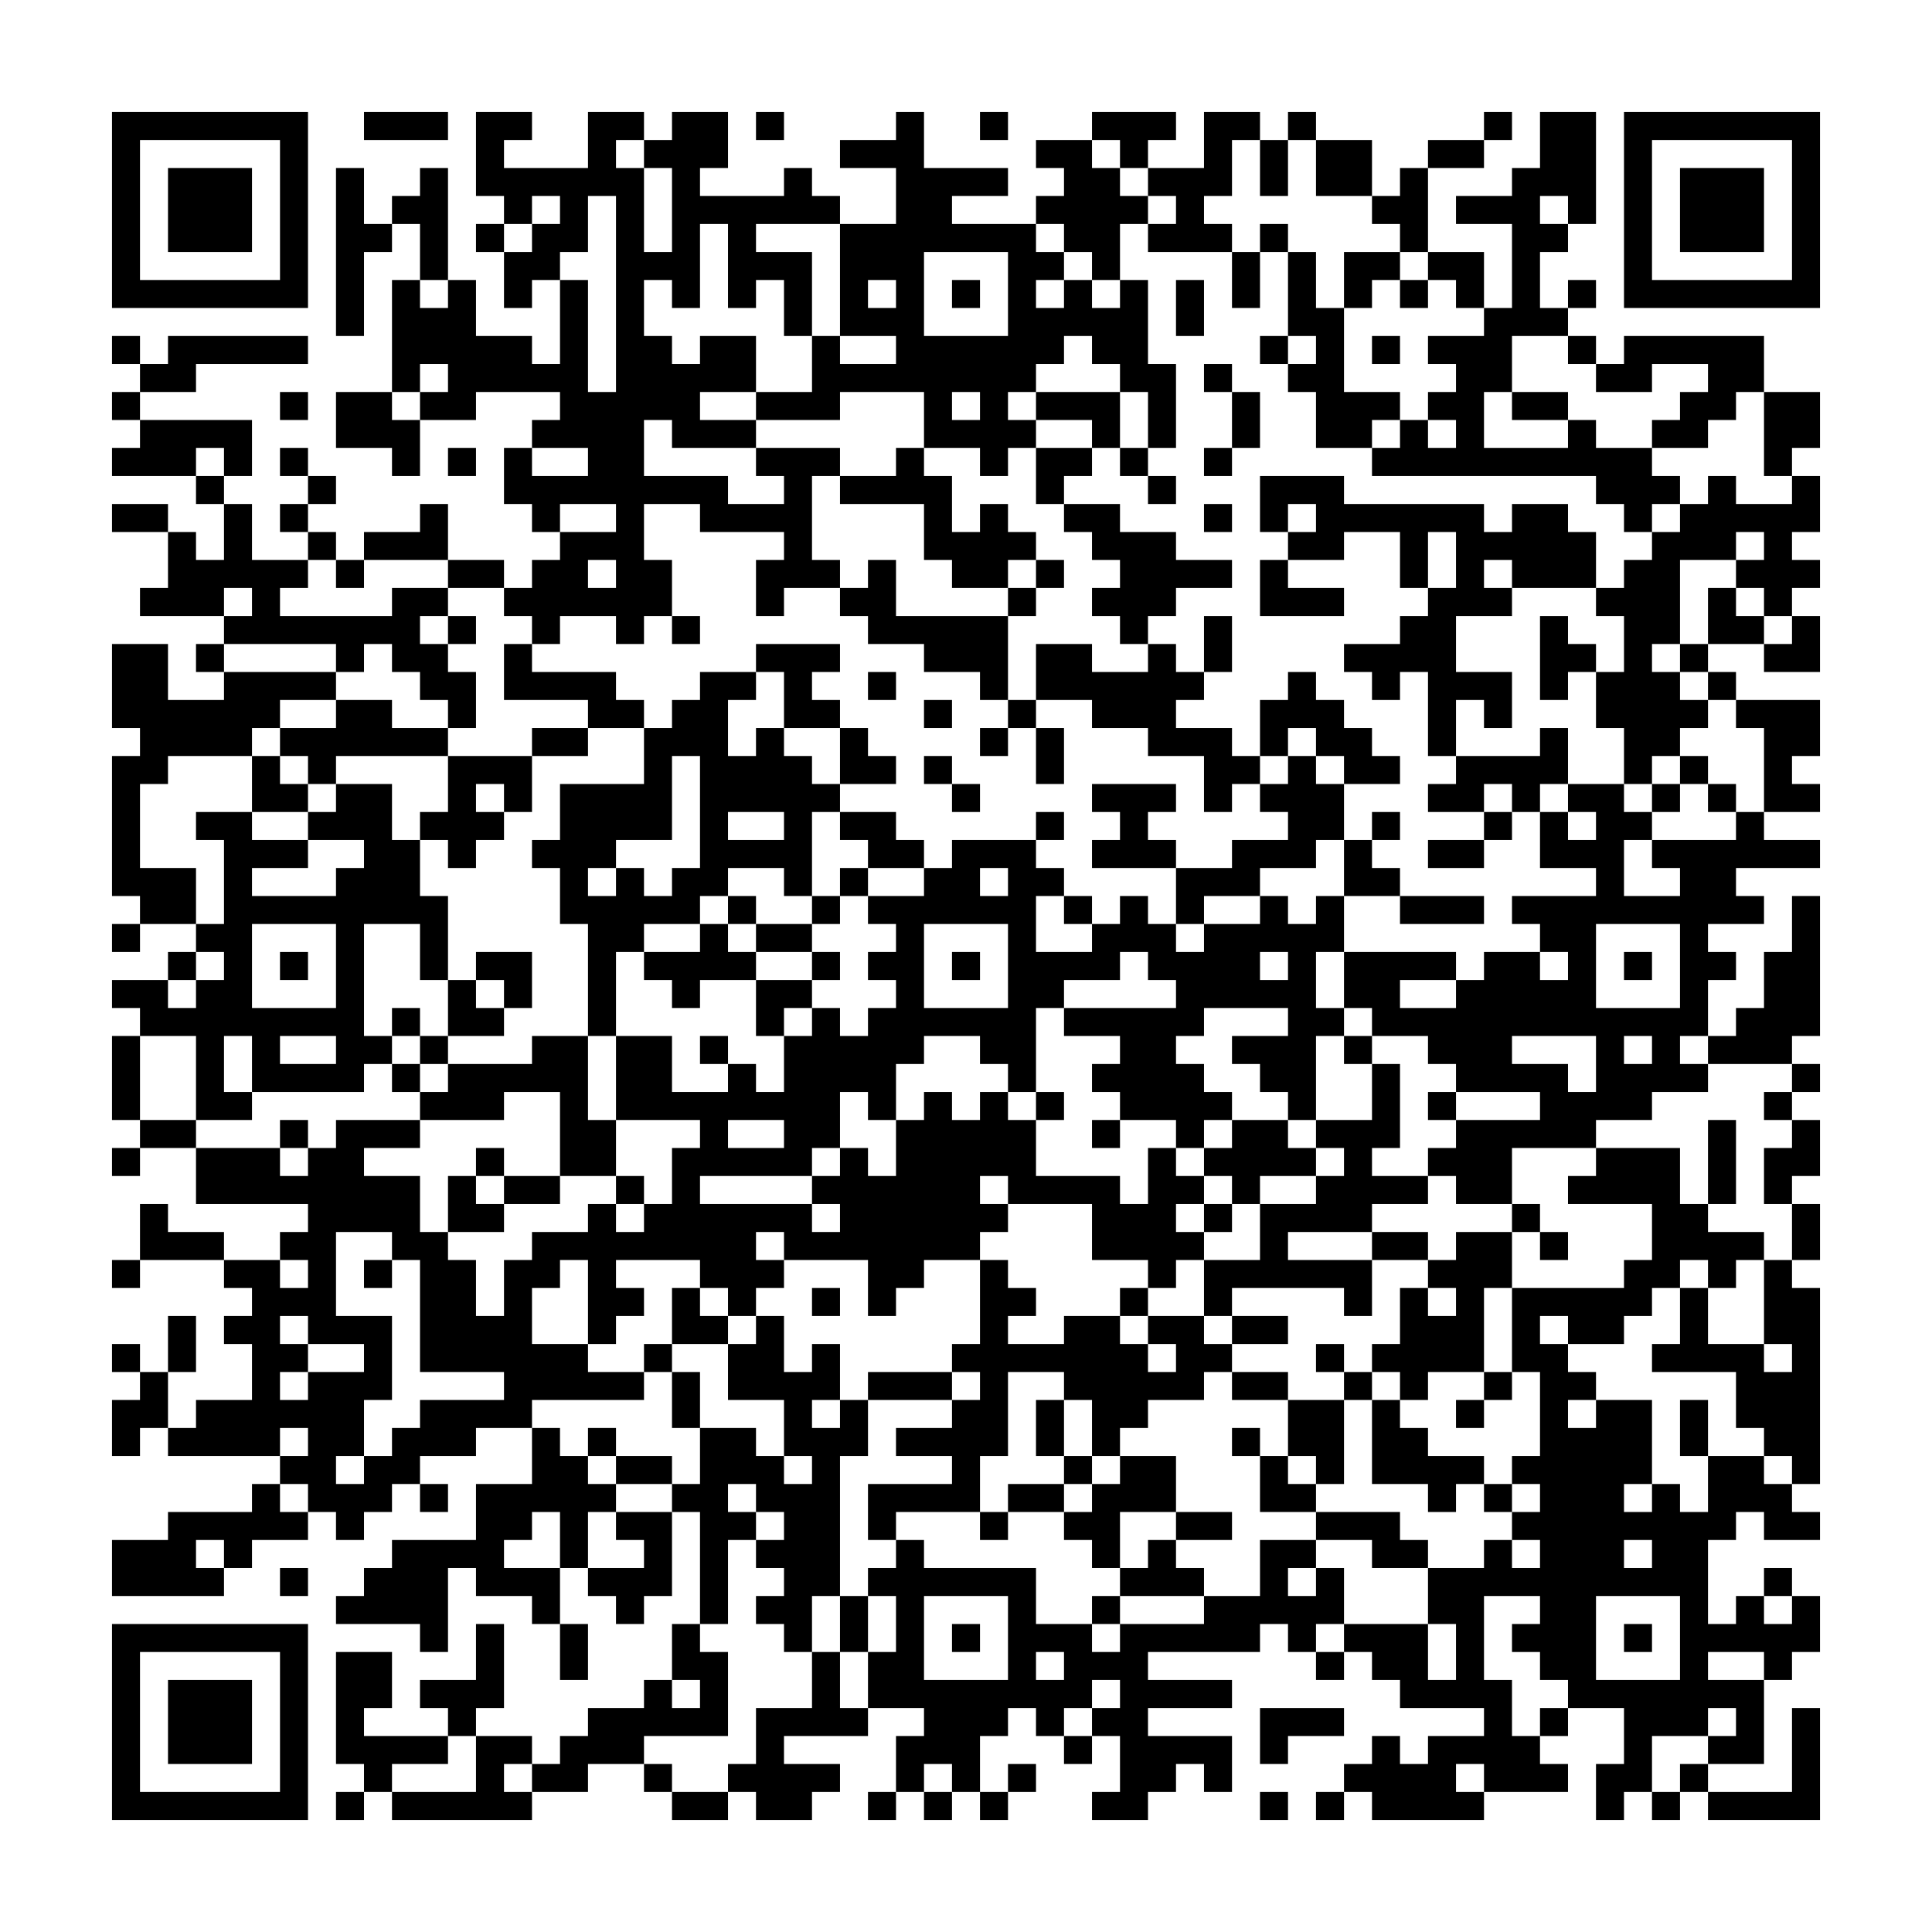
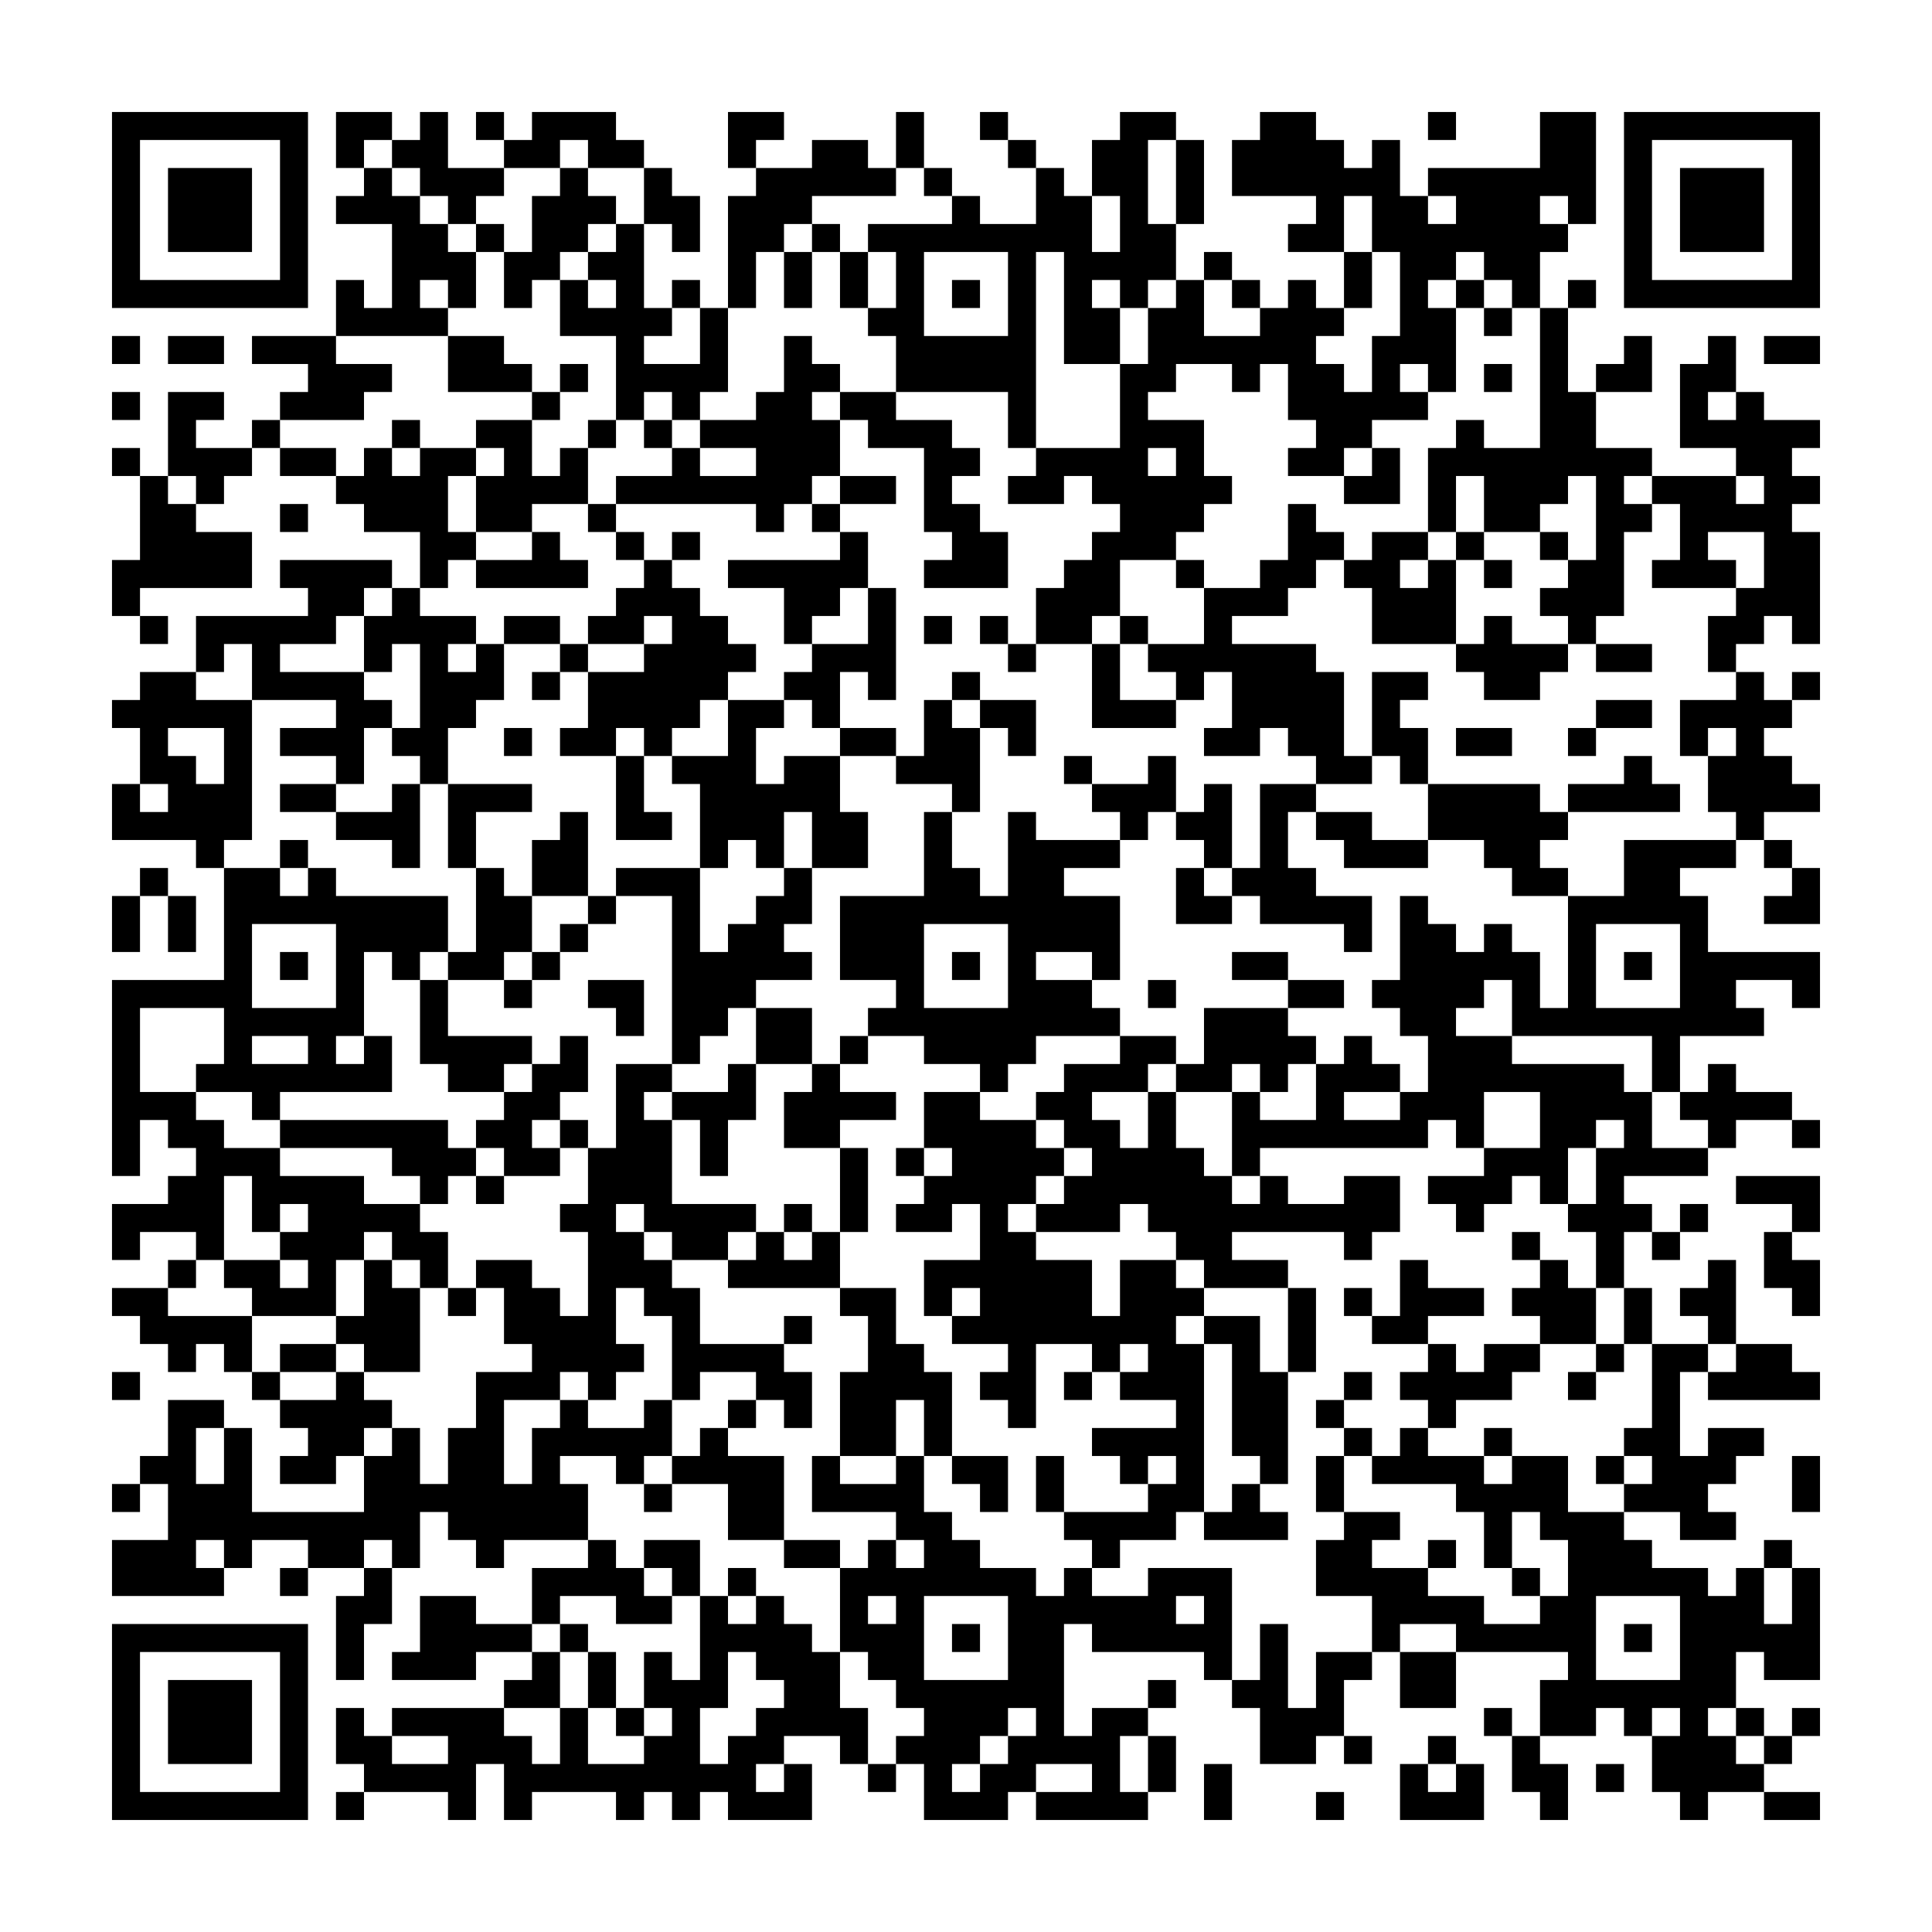
<svg xmlns="http://www.w3.org/2000/svg" viewBox="0 0 69 69">
-   <path d="M4 4h7v7h-7zM13 4h3v1h-3zM17 4h2v1h-1v1h3v-2h2v1h-1v1h1v3h1v-3h-1v-1h1v-1h2v2h-1v1h3v-1h1v1h1v1h-3v1h2v3h-1v-2h-1v1h-1v-3h-1v3h-1v-1h-1v2h1v1h1v-1h2v2h-2v1h2v1h-3v-1h-1v2h3v1h2v-1h-1v-1h3v1h-1v3h1v1h-2v1h-1v-2h1v-1h-3v-1h-2v2h1v2h-1v1h-1v-1h-2v1h-1v-1h-1v-1h1v-1h1v-1h2v-1h-2v1h-1v-1h-1v-2h1v1h2v-1h-2v-1h1v-1h-3v1h-2v-1h1v-1h-1v1h-1v-4h1v1h1v-1h1v2h2v1h1v-3h1v4h1v-7h-1v2h-1v1h-1v1h-1v-2h1v-1h1v-1h-1v1h-1v-1h-1zM27 4h1v1h-1zM32 4h1v2h3v1h-2v1h3v1h1v1h-1v1h1v-1h1v1h1v-1h1v3h1v3h-1v-2h-1v-1h-1v-1h-1v1h-1v1h-1v1h1v1h-1v1h-1v-1h-2v-2h-3v1h-3v-1h2v-2h1v1h2v-1h-2v-4h2v-2h-2v-1h2zM35 4h1v1h-1zM39 4h3v1h-1v1h-1v-1h-1zM43 4h2v1h-1v2h-1v1h1v1h-3v-1h1v-1h-1v-1h2zM46 4h1v1h-1zM53 4h1v1h-1zM55 4h2v4h-1v-1h-1v1h1v1h-1v2h1v1h-2v2h-1v2h3v-1h1v1h2v1h1v1h-1v1h-1v-1h-1v-1h-8v-1h1v-1h1v1h1v-1h-1v-1h1v-1h-1v-1h2v-1h1v-3h-2v-1h2v-1h1zM58 4h7v7h-7zM5 5v5h5v-5zM37 5h2v1h1v1h1v1h-1v2h-1v-1h-1v-1h-1v-1h1v-1h-1zM45 5h1v2h-1zM47 5h2v2h-2zM51 5h2v1h-2zM59 5v5h5v-5zM6 6h3v3h-3zM12 6h1v2h1v1h-1v3h-1zM15 6h1v4h-1v-2h-1v-1h1zM50 6h1v3h-1v-1h-1v-1h1zM60 6h3v3h-3zM17 8h1v1h-1zM45 8h1v1h-1zM33 9v3h3v-3zM44 9h1v2h-1zM46 9h1v2h1v3h2v1h-1v1h-2v-2h-1v-1h1v-1h-1zM48 9h2v1h-1v1h-1zM51 9h2v2h-1v-1h-1zM31 10v1h1v-1zM34 10h1v1h-1zM42 10h1v2h-1zM50 10h1v1h-1zM56 10h1v1h-1zM4 12h1v1h-1zM6 12h5v1h-4v1h-2v-1h1zM45 12h1v1h-1zM49 12h1v1h-1zM56 12h1v1h-1zM58 12h5v2h-1v1h-1v1h-2v-1h1v-1h1v-1h-2v1h-2v-1h1zM43 13h1v1h-1zM4 14h1v1h-1zM10 14h1v1h-1zM12 14h2v1h1v2h-1v-1h-2zM34 14v1h1v-1zM37 14h3v2h-1v-1h-2zM44 14h1v2h-1zM54 14h2v1h-2zM63 14h2v2h-1v1h-1zM5 15h4v2h-1v-1h-1v1h-3v-1h1zM10 16h1v1h-1zM16 16h1v1h-1zM32 16h1v1h1v2h1v-1h1v1h1v1h-1v1h-2v-1h-1v-2h-3v-1h2zM37 16h2v1h-1v1h-1zM40 16h1v1h-1zM43 16h1v1h-1zM7 17h1v1h-1zM11 17h1v1h-1zM41 17h1v1h-1zM45 17h3v1h5v1h1v-1h2v1h1v2h-3v-1h-1v1h1v1h-2v2h2v2h-1v-1h-1v2h-1v-3h-1v1h-1v-1h-1v-1h2v-1h1v-1h1v-2h-1v2h-1v-2h-2v1h-2v-1h1v-1h-1v1h-1zM61 17h1v1h2v-1h1v2h-1v1h1v1h-1v1h-1v-1h-1v-1h1v-1h-1v1h-2v3h-1v1h1v1h1v1h-1v1h-1v1h-1v-2h-1v-2h1v-2h-1v-1h1v-1h1v-1h1v-1h1zM4 18h2v1h-2zM8 18h1v2h2v1h-1v1h4v-1h2v1h-1v1h1v1h1v2h-1v-1h-1v-1h-1v-1h-1v1h-1v-1h-4v-1h1v-1h-1v1h-3v-1h1v-2h1v1h1zM10 18h1v1h-1zM15 18h1v2h-3v-1h2zM38 18h2v1h2v1h2v1h-2v1h-1v1h-1v-1h-1v-1h1v-1h-1v-1h-1zM43 18h1v1h-1zM11 19h1v1h-1zM12 20h1v1h-1zM16 20h2v1h-2zM21 20v1h1v-1zM31 20h1v2h4v3h-1v-1h-2v-1h-2v-1h-1v-1h1zM37 20h1v1h-1zM45 20h1v1h2v1h-3zM36 21h1v1h-1zM61 21h1v1h1v1h-2zM16 22h1v1h-1zM24 22h1v1h-1zM43 22h1v2h-1zM55 22h1v1h1v1h-1v1h-1zM64 22h1v2h-2v-1h1zM4 23h2v2h2v-1h4v1h-2v1h-1v1h-3v1h-1v3h2v2h-2v-1h-1v-5h1v-1h-1zM7 23h1v1h-1zM18 23h1v1h3v1h1v1h-2v-1h-3zM27 23h3v1h-1v1h1v1h-2v-2h-1zM37 23h2v1h2v-1h1v1h1v1h-1v1h2v1h1v1h-1v1h-1v-2h-2v-1h-2v-1h-2zM60 23h1v1h-1zM25 24h2v1h-1v2h1v-1h1v1h1v1h1v1h-1v3h-1v-1h-2v1h-1v1h-2v1h-1v3h-1v-4h-1v-2h-1v-1h1v-2h3v-2h1v-1h1zM31 24h1v1h-1zM46 24h1v1h1v1h1v1h1v1h-2v-1h-1v-1h-1v1h-1v-2h1zM61 24h1v1h-1zM12 25h2v1h2v1h-4v1h-1v-1h-1v-1h2zM33 25h1v1h-1zM36 25h1v1h-1zM62 25h3v2h-1v1h1v1h-2v-3h-1zM19 26h2v1h-2zM30 26h1v1h1v1h-2zM35 26h1v1h-1zM37 26h1v2h-1zM55 26h1v2h-1v1h-1v-1h-1v1h-2v-1h1v-1h3zM9 27h1v1h1v1h-2zM16 27h3v2h-1v-1h-1v1h1v1h-1v1h-1v-1h-1v-1h1zM24 27v3h-2v1h-1v1h1v-1h1v1h1v-1h1v-4zM33 27h1v1h-1zM46 27h1v1h1v2h-1v1h-2v1h-2v1h-1v-2h2v-1h2v-1h-1v-1h1zM60 27h1v1h-1zM12 28h2v2h1v2h1v3h-1v-2h-2v4h1v1h-1v1h-4v-2h-1v2h1v1h-2v-3h-2v-1h-1v-1h2v1h1v-1h1v-1h-1v-1h1v-3h-1v-1h2v1h2v1h-2v1h3v-1h1v-1h-2v-1h1zM34 28h1v1h-1zM39 28h3v1h-1v1h1v1h-3v-1h1v-1h-1zM56 28h2v1h1v1h-1v2h2v-1h-1v-1h3v-1h1v1h2v1h-3v1h1v1h-2v1h1v1h-1v2h-1v1h1v1h-2v1h-2v1h-3v2h-2v-1h-1v-1h1v-1h3v-1h-3v-1h-1v-1h-2v-1h-1v-2h4v1h-2v1h2v-1h1v-1h2v1h1v-1h-1v-1h-1v-1h3v-1h-2v-2h1v1h1v-1h-1zM59 28h1v1h-1zM61 28h1v1h-1zM26 29v1h2v-1zM30 29h2v1h1v1h-2v-1h-1zM37 29h1v1h-1zM49 29h1v1h-1zM53 29h1v1h-1zM34 30h3v1h1v1h-1v2h2v-1h1v-1h1v1h1v1h1v-1h2v-1h1v1h1v-1h1v2h-1v2h1v1h-1v3h-1v-1h-1v-1h-1v-1h2v-1h-3v1h-1v1h1v1h1v1h-1v1h-1v-1h-2v-1h-1v-1h1v-1h-2v-1h4v-1h-1v-1h-1v1h-2v1h-1v3h-1v-1h-1v-1h-2v1h-1v2h-1v-1h-1v2h-1v1h-4v1h4v1h1v-1h-1v-1h1v-1h1v1h1v-2h1v-1h1v1h1v-1h1v1h1v2h3v1h1v-2h1v1h1v1h-1v1h1v1h-1v1h-1v-1h-2v-2h-3v-1h-1v1h1v1h-1v1h-2v1h-1v1h-1v-2h-3v-1h-1v1h1v1h-1v1h-1v-1h-1v-1h-3v1h1v1h-1v1h-1v-3h-1v1h-1v2h2v1h2v1h-4v1h-2v1h-2v1h-1v1h-1v1h-1v-1h-1v-1h-1v-1h1v-1h-1v1h-4v-1h1v-1h2v-2h-1v-1h1v-1h-1v-1h2v1h1v-1h-1v-1h1v-1h-4v-2h3v1h1v-1h1v-1h3v1h-2v1h2v2h1v1h1v2h1v-2h1v-1h2v-1h1v1h1v-1h1v-2h1v-1h-3v-3h2v2h2v-1h1v1h1v-2h1v-1h1v1h1v-1h1v-1h-1v-1h1v-1h-1v-1h2v-1h1zM48 30h1v1h1v1h-2zM51 30h2v1h-2zM30 31h1v1h-1zM35 31v1h1v-1zM26 32h1v1h-1zM29 32h1v1h-1zM38 32h1v1h-1zM50 32h3v1h-3zM64 32h1v5h-1v1h-3v-1h1v-1h1v-2h1zM4 33h1v1h-1zM9 33v3h3v-3zM25 33h1v1h1v1h-2v1h-1v-1h-1v-1h2zM27 33h2v1h-2zM33 33v3h3v-3zM57 33v3h3v-3zM6 34h1v1h-1zM10 34h1v1h-1zM17 34h2v2h-1v-1h-1zM29 34h1v1h-1zM34 34h1v1h-1zM45 34v1h1v-1zM58 34h1v1h-1zM16 35h1v1h1v1h-2zM27 35h2v1h-1v1h-1zM14 36h1v1h-1zM4 37h1v3h-1zM10 37v1h2v-1zM15 37h1v1h-1zM19 37h2v3h1v2h-2v-3h-2v1h-3v-1h1v-1h3zM25 37h1v1h-1zM48 37h1v1h-1zM54 37v1h2v1h1v-2zM58 37v1h1v-1zM14 38h1v1h-1zM49 38h1v3h-1v1h2v1h-2v1h-3v1h3v2h-1v-1h-4v1h-1v-2h2v-2h2v-1h1v-1h-1v-1h2zM64 38h1v1h-1zM37 39h1v1h-1zM51 39h1v1h-1zM63 39h1v1h-1zM5 40h2v1h-2zM10 40h1v1h-1zM26 40v1h2v-1zM39 40h1v1h-1zM44 40h2v1h1v1h-2v1h-1v-1h-1v-1h1zM61 40h1v3h-1zM64 40h1v2h-1v1h-1v-2h1zM4 41h1v1h-1zM17 41h1v1h-1zM57 41h3v2h1v1h2v1h-1v1h-1v-1h-1v1h-1v1h-1v1h-2v-1h-1v1h1v1h1v1h-1v1h1v-1h2v3h-1v1h1v-1h1v1h1v-2h2v1h1v1h1v1h-2v-1h-1v1h-1v3h1v-1h1v1h1v-1h1v2h-1v1h-1v-1h-2v1h2v3h-2v-1h1v-1h-1v1h-2v2h-1v1h-1v-2h1v-2h-2v-1h-1v-1h-1v-1h1v-1h-2v3h1v2h1v1h1v1h-3v-1h-1v1h1v1h-4v-1h-1v-1h1v-1h1v1h1v-1h2v-1h-3v-1h-1v-1h-1v-1h3v2h1v-2h-1v-2h2v-1h1v1h1v-1h-1v-1h1v-1h-1v-1h1v-3h-1v-3h4v-1h1v-2h-3v-1h1zM16 42h1v1h1v1h-2zM18 42h2v1h-2zM22 42h1v1h-1zM5 43h1v1h2v1h-3zM43 43h1v1h-1zM54 43h1v1h-1zM64 43h1v2h-1zM12 44v3h2v3h-1v2h-1v1h1v-1h1v-1h1v-1h3v-1h-3v-4h-1v-1zM49 44h2v1h-2zM52 44h2v2h-1v3h-2v1h-1v-1h-1v-1h1v-2h1v1h1v-1h-1v-1h1zM55 44h1v1h-1zM4 45h1v1h-1zM13 45h1v1h-1zM35 45h1v1h1v1h-1v1h2v-1h2v1h1v1h1v-1h-1v-1h2v1h1v1h-1v1h-2v1h-1v1h-1v-2h-1v-1h-2v3h-1v2h-3v1h-1v-2h3v-1h-2v-1h2v-1h1v-1h-1v-1h1zM63 45h1v1h1v7h-1v-1h-1v-1h-1v-2h-3v-1h1v-2h1v2h2v1h1v-1h-1zM24 46h1v1h1v1h-2zM29 46h1v1h-1zM40 46h1v1h-1zM6 47h1v2h-1zM10 47v1h1v1h-1v1h1v-1h2v-1h-2v-1zM27 47h1v2h1v-1h1v2h-1v1h1v-1h1v2h-1v5h-1v2h-1v-1h-1v-1h1v-1h-1v-1h1v-1h-1v-1h-1v1h1v1h-1v3h-1v-4h-1v-1h1v-2h2v1h1v1h1v-1h-1v-2h-2v-2h1zM44 47h2v1h-2zM4 48h1v1h-1zM23 48h1v1h-1zM47 48h1v1h-1zM5 49h1v2h-1v1h-1v-2h1zM24 49h1v2h-1zM31 49h3v1h-3zM44 49h2v1h-2zM48 49h1v1h-1zM53 49h1v1h-1zM37 50h1v2h-1zM46 50h2v3h-1v-1h-1zM49 50h1v1h1v1h2v1h-1v1h-1v-1h-2zM52 50h1v1h-1zM60 50h1v2h-1zM19 51h1v1h1v1h1v1h-1v2h-1v-2h-1v1h-1v1h2v2h-1v-1h-2v-1h-1v3h-1v-1h-3v-1h1v-1h1v-1h3v-2h2zM21 51h1v1h-1zM44 51h1v1h-1zM22 52h2v1h-2zM38 52h1v1h-1zM40 52h2v2h-2v2h-1v-1h-1v-1h1v-1h1zM45 52h1v1h1v1h-2zM9 53h1v1h1v1h-2v1h-1v-1h-1v1h1v1h-4v-2h2v-1h3zM15 53h1v1h-1zM36 53h2v1h-2zM53 53h1v1h-1zM22 54h2v3h-1v1h-1v-1h-1v-1h2v-1h-1zM35 54h1v1h-1zM42 54h2v1h-2zM47 54h3v1h1v1h-2v-1h-2zM32 55h1v1h4v2h2v1h1v-1h3v-1h2v-2h2v1h-1v1h1v-1h1v2h-1v1h-1v-1h-1v1h-4v1h3v1h-3v1h3v2h-1v-1h-1v1h-1v1h-2v-1h1v-2h-1v-1h1v-1h-1v1h-1v1h-1v-1h-1v1h-1v2h-1v-1h-1v1h-1v-2h1v-1h-2v-2h1v-2h-1v-1h1zM41 55h1v1h1v1h-3v-1h1zM58 55v1h1v-1zM10 56h1v1h-1zM63 56h1v1h-1zM30 57h1v2h-1zM33 57v3h3v-3zM39 57h1v1h-1zM57 57v3h3v-3zM4 58h7v7h-7zM17 58h1v3h-1v1h-1v-1h-1v-1h2zM20 58h1v2h-1zM24 58h1v1h1v3h-3v1h-2v1h-2v-1h1v-1h1v-1h2v-1h1v1h1v-1h-1zM34 58h1v1h-1zM58 58h1v1h-1zM5 59v5h5v-5zM12 59h2v2h-1v1h3v1h-2v1h-1v-1h-1zM29 59h1v2h1v1h-3v1h2v1h-1v1h-2v-1h-1v-1h1v-2h2zM37 59v1h1v-1zM47 59h1v1h-1zM6 60h3v3h-3zM45 61h3v1h-2v1h-1zM55 61h1v1h-1zM64 61h1v4h-4v-1h3zM17 62h2v1h-1v1h1v1h-5v-1h3zM38 62h1v1h-1zM23 63h1v1h-1zM36 63h1v1h-1zM60 63h1v1h-1zM12 64h1v1h-1zM24 64h2v1h-2zM31 64h1v1h-1zM33 64h1v1h-1zM35 64h1v1h-1zM45 64h1v1h-1zM47 64h1v1h-1zM59 64h1v1h-1z" />
+   <path d="M4 4h7v7h-7zM12 4h2v1h-1v1h-1zM15 4h1v2h2v1h-1v1h-1v-1h-1v-1h-1v-1h1zM17 4h1v1h-1zM19 4h3v1h1v1h-2v-1h-1v1h-2v-1h1zM26 4h2v1h-1v1h-1zM32 4h1v2h-1zM35 4h1v1h-1zM40 4h2v1h-1v3h1v2h-1v1h-1v-1h-1v1h1v2h-2v-4h-1v7h-1v-2h-4v-2h-1v-1h1v-2h-1v-1h3v-1h1v1h2v-2h1v1h1v2h1v-2h-1v-2h1zM45 4h2v1h1v1h1v-1h1v2h1v1h1v-1h-1v-1h4v-2h2v4h-1v-1h-1v1h1v1h-1v2h-1v-1h-1v-1h-1v1h-1v1h1v3h-1v-1h-1v1h1v1h-2v1h-1v1h-2v-1h1v-1h-1v-2h-1v1h-1v-1h-2v1h-1v1h2v2h1v1h-1v1h-1v1h-2v2h-1v1h-2v-2h1v-1h1v-1h1v-1h-1v-1h-1v1h-2v-1h1v-1h3v-3h1v-2h1v-1h1v2h2v-1h1v-1h1v1h1v1h-1v1h1v1h1v-2h1v-3h-1v-2h-1v2h-2v-1h1v-1h-3v-2h1zM51 4h1v1h-1zM58 4h7v7h-7zM5 5v5h5v-5zM29 5h2v1h1v1h-3v1h-1v1h-1v2h-1v-4h1v-1h2zM36 5h1v1h-1zM42 5h1v3h-1zM59 5v5h5v-5zM6 6h3v3h-3zM13 6h1v1h1v1h1v1h1v2h-1v-1h-1v1h1v1h-4v-2h1v1h1v-3h-2v-1h1zM20 6h1v1h1v1h-1v1h-1v1h-1v1h-1v-2h1v-2h1zM23 6h1v1h1v2h-1v-1h-1zM33 6h1v1h-1zM60 6h3v3h-3zM17 8h1v1h-1zM22 8h1v3h1v1h-1v1h2v-2h1v3h-1v1h-1v-1h-1v1h-1v-3h-2v-2h1v1h1v-1h-1v-1h1zM29 8h1v1h-1zM28 9h1v2h-1zM30 9h1v2h-1zM33 9v3h3v-3zM43 9h1v1h-1zM48 9h1v2h-1zM24 10h1v1h-1zM34 10h1v1h-1zM44 10h1v1h-1zM52 10h1v1h-1zM56 10h1v1h-1zM53 11h1v1h-1zM55 11h1v3h1v2h2v1h-1v1h1v1h-1v3h-1v1h-1v-1h-1v-1h1v-1h1v-3h-1v1h-1v1h-2v-2h-1v2h-1v-3h1v-1h1v1h2zM4 12h1v1h-1zM6 12h2v1h-2zM9 12h3v1h2v1h-1v1h-3v-1h1v-1h-2zM16 12h2v1h1v1h-3zM28 12h1v1h1v1h-1v1h1v2h-1v1h-1v1h-1v-1h-5v-1h2v-1h1v1h2v-1h-2v-1h2v-1h1zM58 12h1v2h-2v-1h1zM61 12h1v2h-1v1h1v-1h1v1h2v1h-1v1h1v1h-1v1h1v4h-1v-1h-1v1h-1v1h-1v-2h1v-1h1v-2h-2v1h1v1h-3v-1h1v-2h-1v-1h3v1h1v-1h-1v-1h-2v-3h1zM63 12h2v1h-2zM20 13h1v1h-1zM53 13h1v1h-1zM4 14h1v1h-1zM6 14h2v1h-1v1h2v1h-1v1h-1v-1h-1zM19 14h1v1h-1zM30 14h2v1h2v1h1v1h-1v1h1v1h1v2h-3v-1h1v-1h-1v-3h-2v-1h-1zM9 15h1v1h-1zM14 15h1v1h-1zM17 15h2v2h1v-1h1v2h-2v1h-2v-2h1v-1h-1zM21 15h1v1h-1zM23 15h1v1h-1zM4 16h1v1h-1zM10 16h2v1h-2zM13 16h1v1h1v-1h2v1h-1v2h1v1h-1v1h-1v-2h-2v-1h-1v-1h1zM41 16v1h1v-1zM49 16h1v2h-2v-1h1zM5 17h1v1h1v1h2v2h-4v1h-1v-2h1zM30 17h2v1h-2zM10 18h1v1h-1zM21 18h1v1h-1zM29 18h1v1h-1zM46 18h1v1h1v1h-1v1h-1v1h-2v1h3v1h1v3h1v1h-2v-1h-1v-1h-1v1h-2v-1h1v-2h-1v1h-1v-1h-1v-1h2v-2h2v-1h1zM19 19h1v1h1v1h-4v-1h2zM22 19h1v1h-1zM24 19h1v1h-1zM30 19h1v2h-1v1h-1v1h-1v-2h-2v-1h4zM49 19h2v1h-1v1h1v-1h1v3h-3v-2h-1v-1h1zM52 19h1v1h-1zM55 19h1v1h-1zM10 20h4v1h-1v1h-1v1h-2v1h3v1h1v1h-1v2h-1v-1h-2v-1h2v-1h-3v-2h-1v1h-1v-2h4v-1h-1zM23 20h1v1h1v1h1v1h1v1h-1v1h-1v1h-1v1h-1v-1h-1v1h-2v-1h1v-2h2v-1h1v-1h-1v1h-2v-1h1v-1h1zM42 20h1v1h-1zM53 20h1v1h-1zM14 21h1v1h2v1h-1v1h1v-1h1v2h-1v1h-1v2h-1v-1h-1v-1h1v-3h-1v1h-1v-2h1zM31 21h1v4h-1v-1h-1v2h-1v-1h-1v-1h1v-1h2zM5 22h1v1h-1zM18 22h2v1h-2zM33 22h1v1h-1zM35 22h1v1h-1zM40 22h1v1h-1zM53 22h1v1h2v1h-1v1h-2v-1h-1v-1h1zM20 23h1v1h-1zM36 23h1v1h-1zM39 23h1v2h2v1h-3zM57 23h2v1h-2zM5 24h2v1h2v5h-1v1h-1v-1h-3v-2h1v1h1v-1h-1v-2h-1v-1h1zM19 24h1v1h-1zM34 24h1v1h-1zM49 24h2v1h-1v1h1v2h-1v-1h-1zM62 24h1v1h1v1h-1v1h1v1h1v1h-2v1h-1v-1h-1v-2h1v-1h-1v1h-1v-2h2zM64 24h1v1h-1zM26 25h2v1h-1v2h1v-1h2v2h1v2h-2v-2h-1v2h-1v-1h-1v1h-1v-3h-1v-1h2zM33 25h1v1h1v3h-1v-1h-2v-1h1zM35 25h2v2h-1v-1h-1zM57 25h2v1h-2zM6 26v1h1v1h1v-2zM18 26h1v1h-1zM30 26h2v1h-2zM52 26h2v1h-2zM56 26h1v1h-1zM22 27h1v2h1v1h-2zM38 27h1v1h-1zM41 27h1v2h-1v1h-1v-1h-1v-1h2zM58 27h1v1h1v1h-4v-1h2zM10 28h2v1h-2zM14 28h1v3h-1v-1h-2v-1h2zM16 28h3v1h-2v2h-1zM43 28h1v3h-1v-1h-1v-1h1zM45 28h2v1h-1v2h1v1h2v2h-1v-1h-3v-1h-1v-1h1zM51 28h4v1h1v1h-1v1h1v1h-2v-1h-1v-1h-2zM20 29h1v3h-2v-2h1zM33 29h1v2h1v1h1v-3h1v1h3v1h-2v1h2v3h-1v-1h-2v1h2v1h1v1h-3v1h-1v1h-1v-1h-2v-1h-2v-1h1v-1h-2v-3h3zM47 29h2v1h2v1h-3v-1h-1zM10 30h1v1h-1zM58 30h4v1h-2v1h1v2h4v2h-1v-1h-2v1h1v1h-3v2h-1v-2h-5v-2h-1v1h-1v1h2v1h4v1h1v2h2v1h-3v1h1v1h-1v2h-1v-2h-1v-1h1v-2h1v-1h-1v1h-1v2h-1v-1h-1v1h-1v1h-1v-1h-1v-1h2v-1h2v-2h-2v2h-1v-1h-1v1h-6v1h-1v-3h1v1h2v-2h1v-1h1v1h1v1h-2v1h2v-1h1v-2h-1v-1h-1v-1h1v-3h1v1h1v1h1v-1h1v1h1v2h1v-4h2zM63 30h1v1h-1zM5 31h1v1h-1zM8 31h2v1h1v-1h1v1h4v2h-1v1h-1v-1h-1v3h-1v1h1v-1h1v2h-4v1h-1v-1h-2v-1h1v-2h-3v3h2v1h1v1h2v1h3v1h2v1h1v2h-1v-1h-1v-1h-1v1h-1v2h-3v-1h-1v-1h2v1h1v-1h-1v-1h1v-1h-1v1h-1v-2h-1v3h-1v-1h-2v1h-1v-2h2v-1h1v-1h-1v-1h-1v2h-1v-7h4zM17 31h1v1h1v2h-1v1h-2v-1h1zM22 31h3v3h1v-1h1v-1h1v-1h1v2h-1v1h1v1h-2v1h-1v1h-1v1h-1v-6h-2zM42 31h1v1h1v1h-2zM64 31h1v2h-2v-1h1zM4 32h1v2h-1zM6 32h1v2h-1zM21 32h1v1h-1zM9 33v3h3v-3zM20 33h1v1h-1zM33 33v3h3v-3zM57 33v3h3v-3zM10 34h1v1h-1zM19 34h1v1h-1zM34 34h1v1h-1zM44 34h2v1h-2zM58 34h1v1h-1zM15 35h1v2h3v1h-1v1h-2v-1h-1zM18 35h1v1h-1zM21 35h2v2h-1v-1h-1zM41 35h1v1h-1zM46 35h2v1h-2zM27 36h2v2h-2zM43 36h3v1h1v1h-1v1h-1v-1h-1v1h-2v-1h1zM9 37v1h2v-1zM20 37h1v2h-1v1h-1v1h1v1h-2v-1h-1v-1h1v-1h1v-1h1zM30 37h1v1h-1zM40 37h2v1h-1v1h-2v1h1v1h1v-2h1v2h1v1h1v1h1v-1h1v1h2v-1h2v2h-1v1h-1v-1h-4v1h2v1h-3v-1h-1v-1h-1v-1h-1v1h-3v-1h1v-1h1v-1h-1v-1h-1v-1h1v-1h2zM22 38h2v1h-1v1h1v3h3v1h-1v1h-2v-1h-1v-1h-1v1h1v1h1v1h1v2h3v1h1v2h-1v-1h-1v-1h-2v1h-1v-3h-1v-1h-1v2h1v1h-1v1h-1v-1h-1v1h-2v3h1v-2h1v-1h1v1h2v-1h1v2h-1v1h-1v-1h-2v1h1v2h-3v1h-1v-1h-1v-1h-1v2h-1v-1h-1v1h-2v-1h-2v1h-1v-1h-1v1h1v1h-4v-2h2v-2h-1v-1h1v-2h2v1h-1v2h1v-2h1v3h4v-2h1v-1h1v2h1v-2h1v-2h2v-1h-1v-2h-1v-1h2v1h1v1h1v-3h-1v-1h1v-2h1zM26 38h1v2h-1v2h-1v-2h-1v-1h2zM29 38h1v1h2v1h-2v1h-2v-2h1zM61 38h1v1h2v1h-2v1h-1v-1h-1v-1h1zM33 39h2v1h2v1h1v1h-1v1h-1v1h1v1h2v2h1v-2h2v1h1v1h-1v1h1v6h-1v1h-2v1h-1v-1h-1v-1h3v-1h1v-1h-1v1h-1v-1h-1v-1h3v-1h-2v-1h1v-1h-1v1h-1v-1h-2v3h-1v-1h-1v-1h1v-1h-2v-1h1v-1h-1v1h-1v-2h2v-2h-1v1h-2v-1h1v-1h1v-1h-1zM10 40h6v1h1v1h-1v1h-1v-1h-1v-1h-4zM20 40h1v1h-1zM64 40h1v1h-1zM30 41h1v3h-1zM32 41h1v1h-1zM17 42h1v1h-1zM62 42h3v2h-1v-1h-2zM28 43h1v1h-1zM60 43h1v1h-1zM27 44h1v1h1v-1h1v2h-4v-1h1zM54 44h1v1h-1zM59 44h1v1h-1zM63 44h1v1h1v2h-1v-1h-1zM6 45h1v1h-1zM13 45h1v1h1v3h-2v-1h-1v-1h1zM50 45h1v1h2v1h-2v1h-2v-1h1zM55 45h1v1h1v2h-2v-1h-1v-1h1zM61 45h1v3h-1v-1h-1v-1h1zM4 46h2v1h3v2h-1v-1h-1v1h-1v-1h-1v-1h-1zM16 46h1v1h-1zM30 46h2v2h1v1h1v3h-1v-2h-1v2h-2v-3h1v-2h-1zM46 46h1v3h-1zM48 46h1v1h-1zM58 46h1v2h-1zM28 47h1v1h-1zM43 47h2v2h1v4h-1v-1h-1v-4h-1zM10 48h2v1h-2zM51 48h1v1h1v-1h2v1h-1v1h-2v1h-1v-1h-1v-1h1zM57 48h1v1h-1zM59 48h2v1h-1v3h1v-1h2v1h-1v1h-1v1h1v1h-2v-1h-2v-1h1v-1h-1v-1h1zM62 48h2v1h1v1h-4v-1h1zM4 49h1v1h-1zM9 49h1v1h-1zM12 49h1v1h1v1h-1v1h-1v1h-2v-1h1v-1h-1v-1h2zM38 49h1v1h-1zM48 49h1v1h-1zM56 49h1v1h-1zM26 50h1v1h-1zM47 50h1v1h-1zM25 51h1v1h2v3h-2v-2h-2v-1h1zM48 51h1v1h-1zM50 51h1v1h2v1h1v-1h2v2h2v1h1v1h2v1h1v-1h1v2h1v-2h1v4h-2v-1h-1v2h-1v1h1v1h1v1h-2v1h-1v-1h-1v-2h1v-1h-1v1h-1v-1h-1v1h-2v-2h1v-1h-4v-1h-2v1h-1v-2h-2v-2h1v-1h2v1h-1v1h2v1h2v1h2v-1h1v-2h-1v-1h-1v2h-1v-2h-1v-1h-3v-1h1zM53 51h1v1h-1zM29 52h1v1h2v-1h1v2h1v1h1v1h2v1h1v-1h1v1h2v-1h3v4h-1v-1h-4v-1h-1v4h1v-1h2v1h-1v2h1v1h-4v-1h2v-1h-2v1h-1v1h-3v-2h-1v-1h1v-1h-1v-1h-1v-1h-1v-3h1v-1h1v1h1v-1h-1v-1h-3zM34 52h2v2h-1v-1h-1zM37 52h1v2h-1zM47 52h1v2h-1zM57 52h1v1h-1zM64 52h1v2h-1zM4 53h1v1h-1zM23 53h1v1h-1zM44 53h1v1h1v1h-3v-1h1zM21 55h1v1h1v1h1v1h-2v-1h-2v1h-1v-2h2zM23 55h2v2h-1v-1h-1zM28 55h2v1h-2zM51 55h1v1h-1zM63 55h1v1h-1zM10 56h1v1h-1zM13 56h1v2h-1v2h-1v-3h1zM26 56h1v1h-1zM54 56h1v1h-1zM15 57h2v1h2v1h-2v1h-3v-1h1zM25 57h1v1h1v-1h1v1h1v1h1v2h1v2h-1v-1h-2v1h-1v1h1v-1h1v2h-3v-1h-1v1h-1v-1h-1v1h-1v-1h-3v1h-1v-2h-1v2h-1v-1h-3v-1h-1v-2h1v1h1v1h2v-1h-2v-1h4v1h1v1h1v-2h1v2h2v-1h1v-1h-1v-2h1v1h1zM31 57v1h1v-1zM33 57v3h3v-3zM42 57v1h1v-1zM57 57v3h3v-3zM4 58h7v7h-7zM20 58h1v1h-1zM34 58h1v1h-1zM45 58h1v3h1v-2h2v1h-1v2h-1v1h-2v-2h-1v-1h1zM58 58h1v1h-1zM5 59v5h5v-5zM19 59h1v2h-2v-1h1zM21 59h1v2h-1zM26 59v2h-1v2h1v-1h1v-1h1v-1h-1v-1zM50 59h2v2h-2zM6 60h3v3h-3zM41 60h1v1h-1zM22 61h1v1h-1zM36 61v1h-1v1h-1v1h1v-1h1v-1h1v-1zM53 61h1v1h-1zM62 61h1v1h-1zM64 61h1v1h-1zM41 62h1v2h-1zM48 62h1v1h-1zM51 62h1v1h-1zM54 62h1v1h1v2h-1v-1h-1zM63 62h1v1h-1zM31 63h1v1h-1zM43 63h1v2h-1zM50 63h1v1h1v-1h1v2h-3zM57 63h1v1h-1zM12 64h1v1h-1zM47 64h1v1h-1zM63 64h2v1h-2z" />
</svg>
